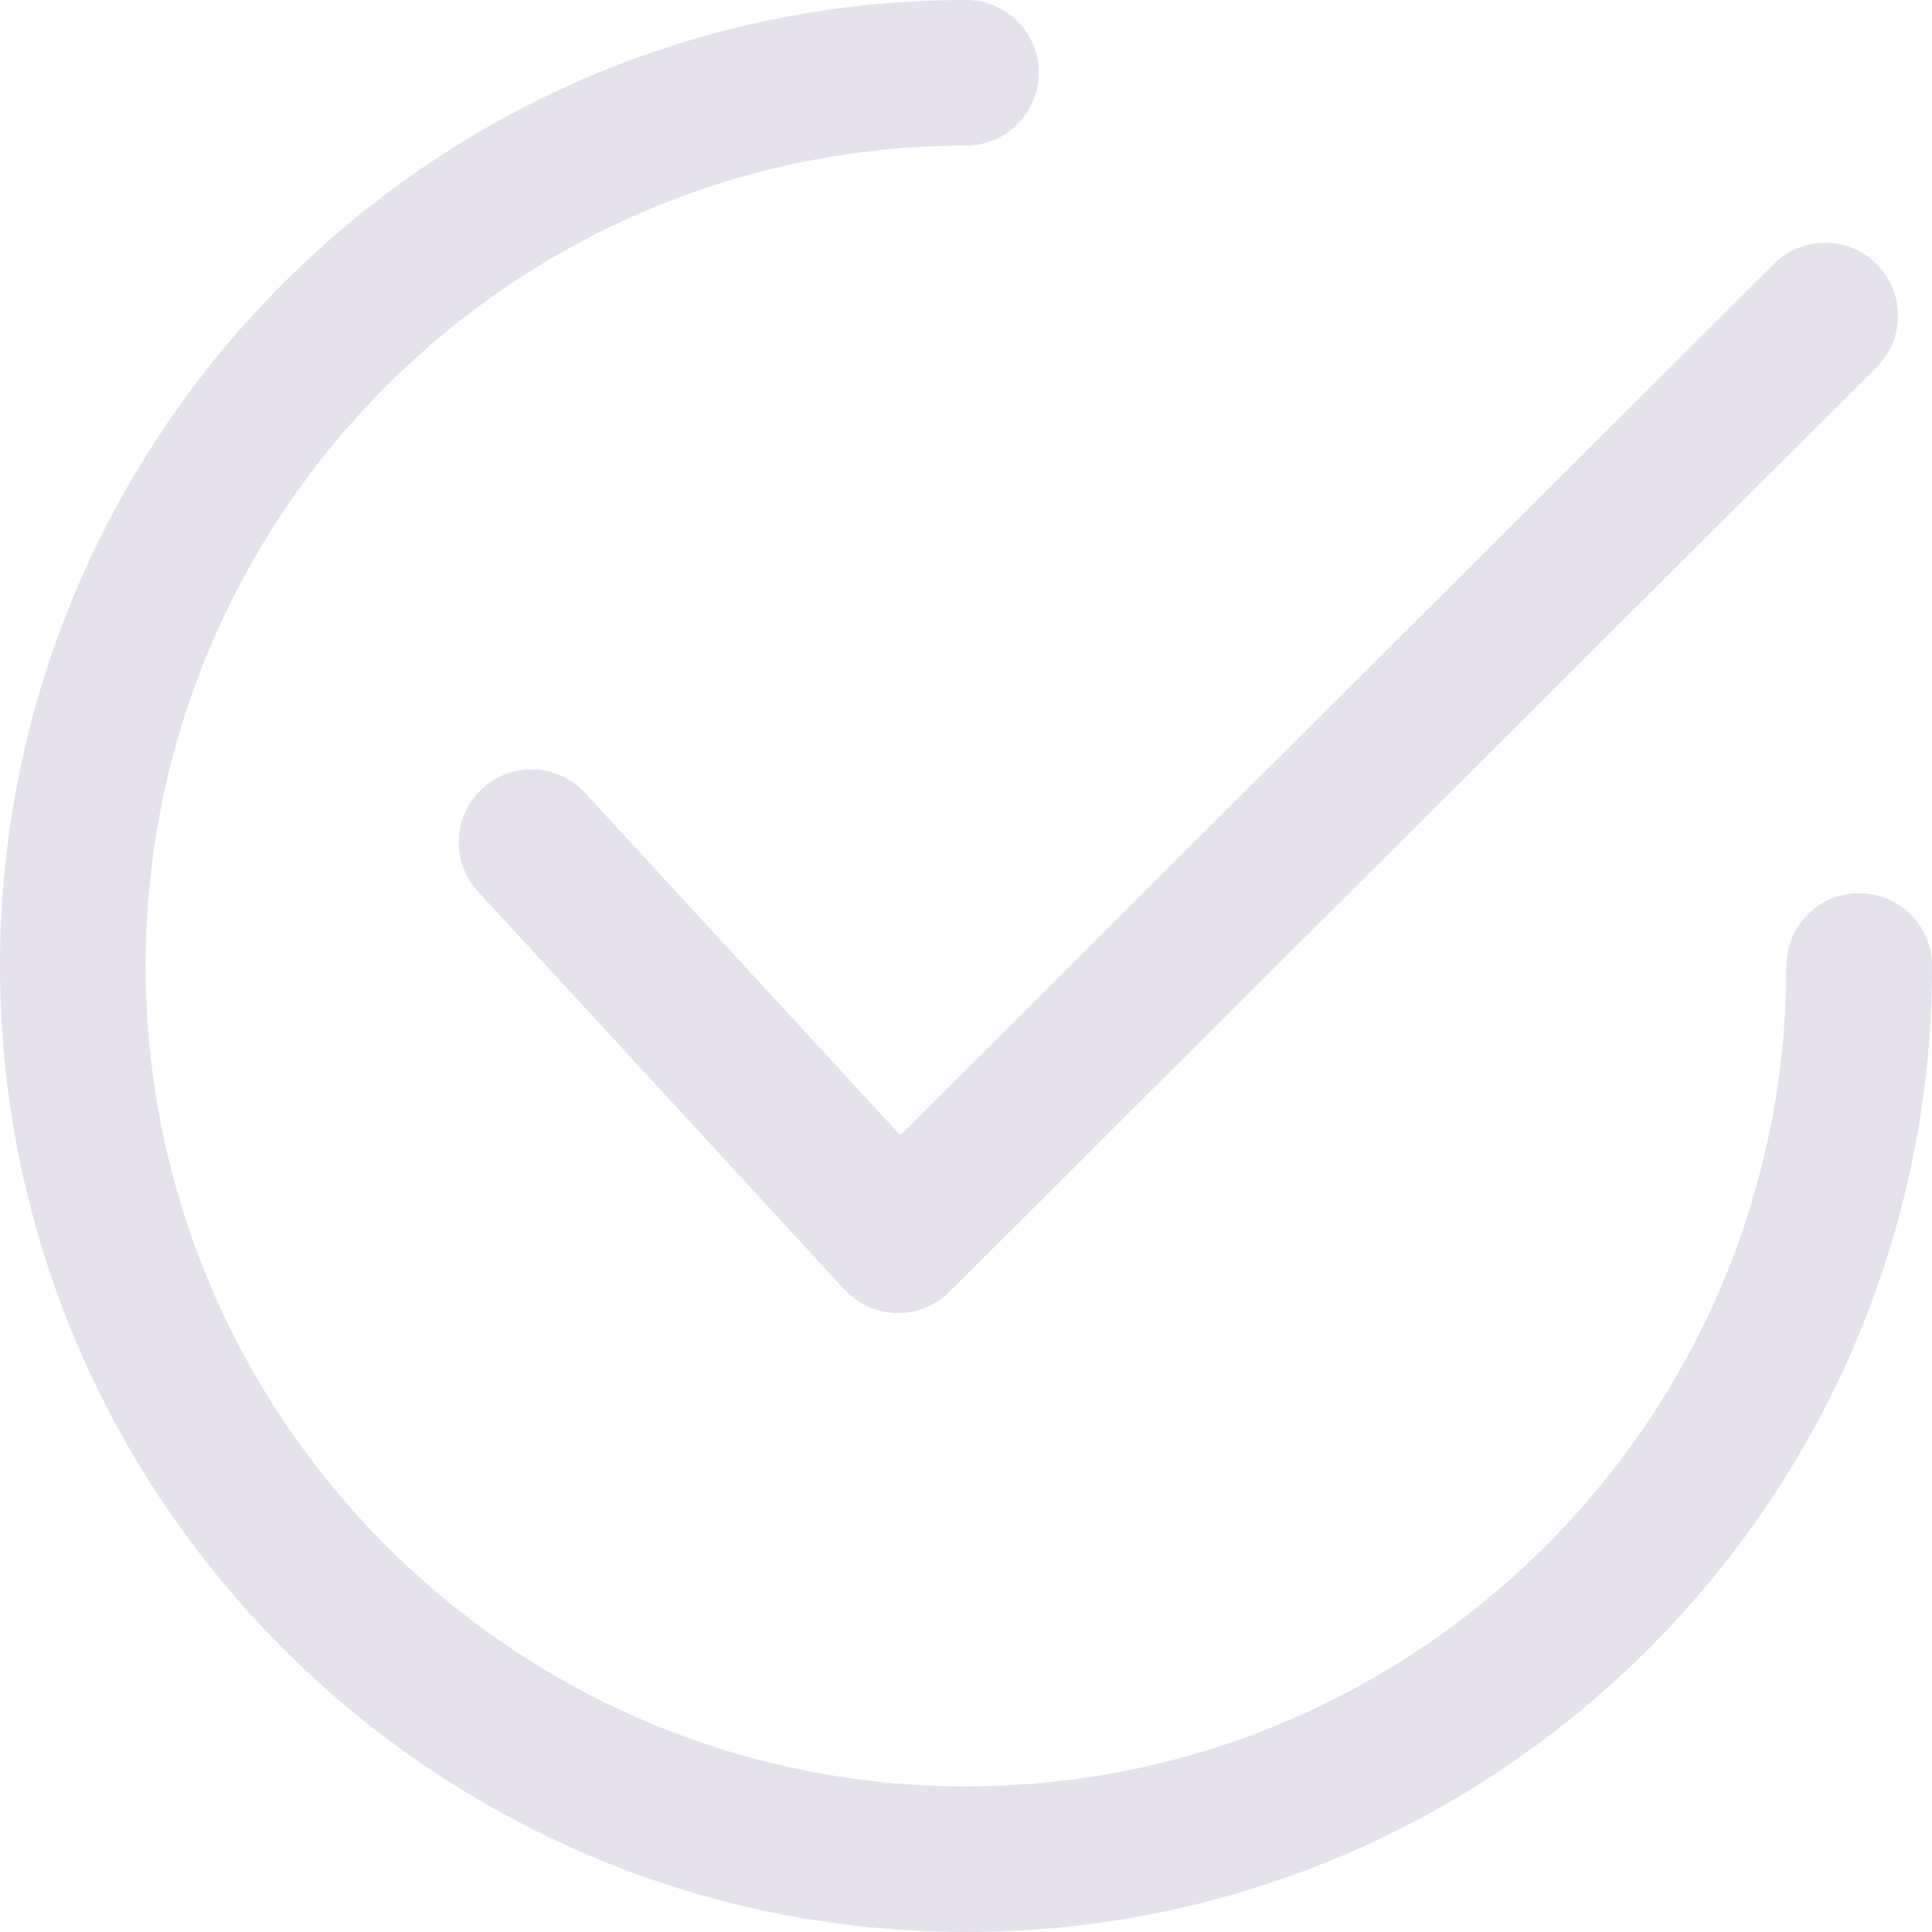
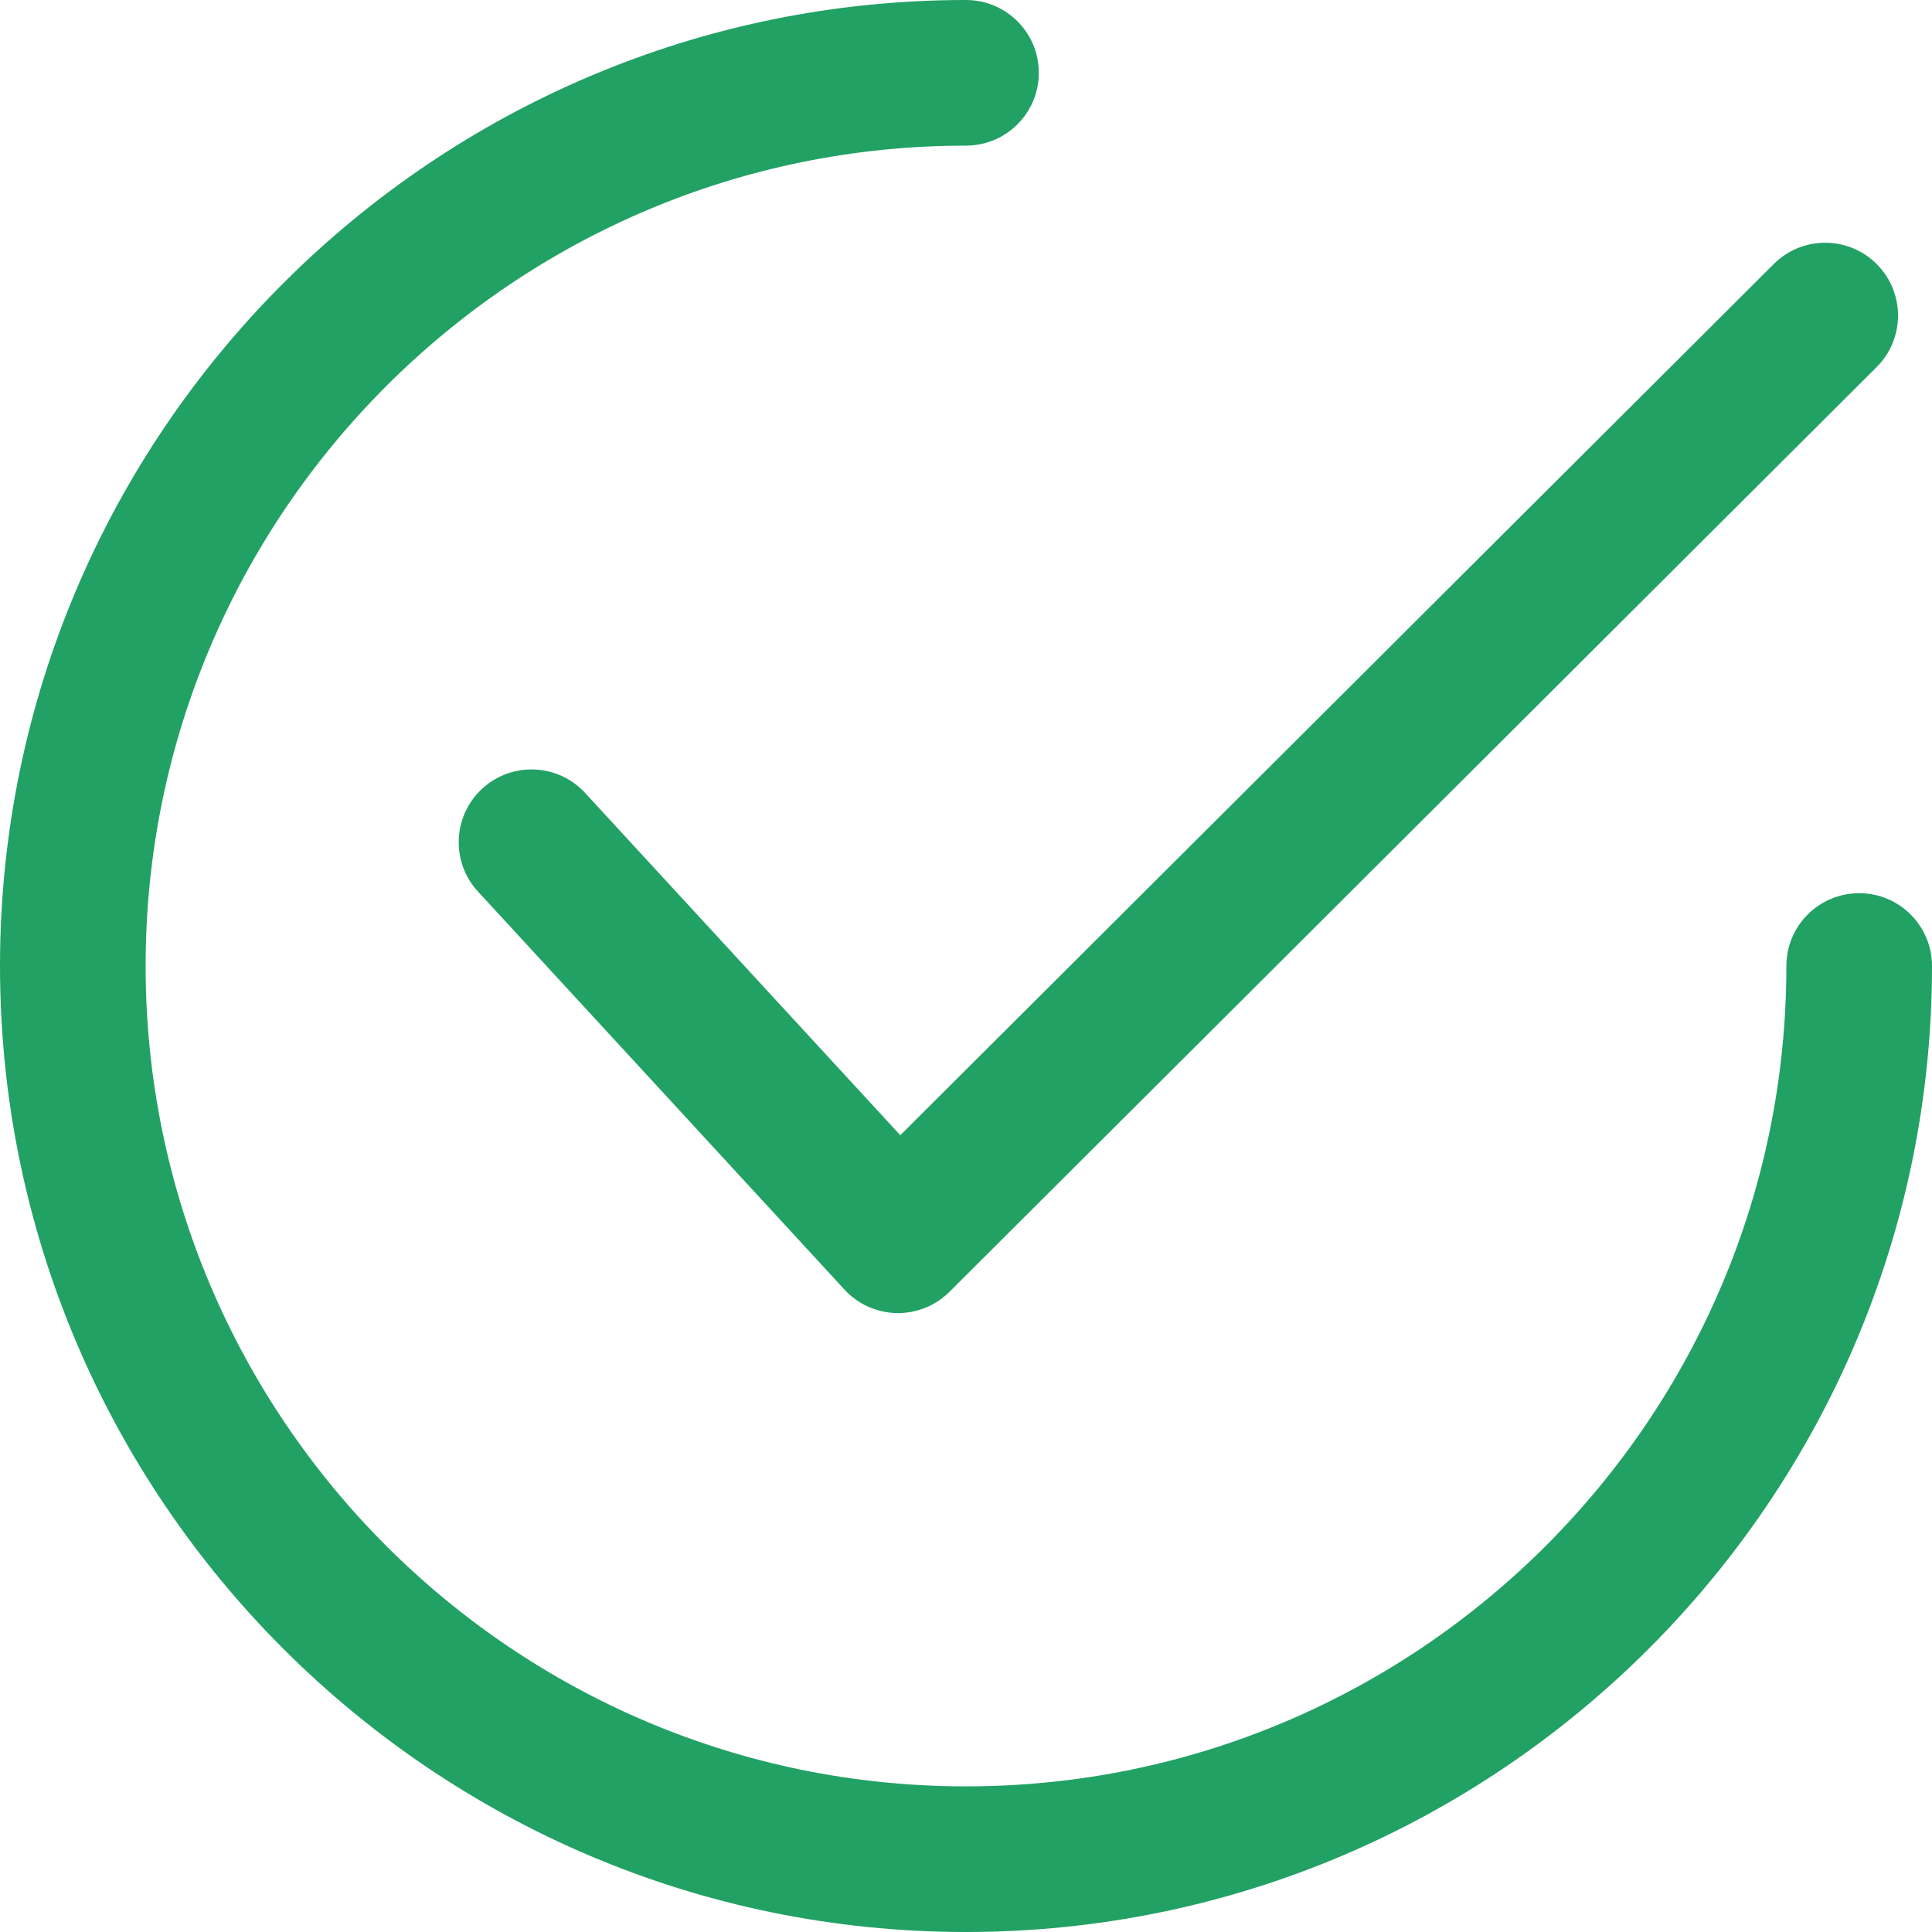
- <svg xmlns="http://www.w3.org/2000/svg" version="1.1" id="Capa_1" x="0px" y="0px" fill="#e5e2ec" viewBox="0 0 512 512" style="enable-background:new 0 0 512 512;" xml:space="preserve">
+ <svg xmlns="http://www.w3.org/2000/svg" version="1.1" id="Capa_1" x="0px" y="0px" fill="#22a164" viewBox="0 0 512 512" style="enable-background:new 0 0 512 512;" xml:space="preserve">
  <g>
    <g>
      <path d="M497.36,69.995c-7.532-7.545-19.753-7.558-27.285-0.032L238.582,300.845l-83.522-90.713    c-7.217-7.834-19.419-8.342-27.266-1.126c-7.841,7.217-8.343,19.425-1.126,27.266l97.126,105.481    c3.557,3.866,8.535,6.111,13.784,6.22c0.141,0.006,0.277,0.006,0.412,0.006c5.101,0,10.008-2.026,13.623-5.628L497.322,97.286    C504.873,89.761,504.886,77.54,497.36,69.995z" />
    </g>
  </g>
  <g>
    <g>
      <path d="M492.703,236.703c-10.658,0-19.296,8.638-19.296,19.297c0,119.883-97.524,217.407-217.407,217.407    c-119.876,0-217.407-97.524-217.407-217.407c0-119.876,97.531-217.407,217.407-217.407c10.658,0,19.297-8.638,19.297-19.296    C275.297,8.638,266.658,0,256,0C114.84,0,0,114.84,0,256c0,141.154,114.84,256,256,256c141.154,0,256-114.846,256-256    C512,245.342,503.362,236.703,492.703,236.703z" />
    </g>
  </g>
  <g>
</g>
  <g>
</g>
  <g>
</g>
  <g>
</g>
  <g>
</g>
  <g>
</g>
  <g>
</g>
  <g>
</g>
  <g>
</g>
  <g>
</g>
  <g>
</g>
  <g>
</g>
  <g>
</g>
  <g>
</g>
  <g>
</g>
</svg>
